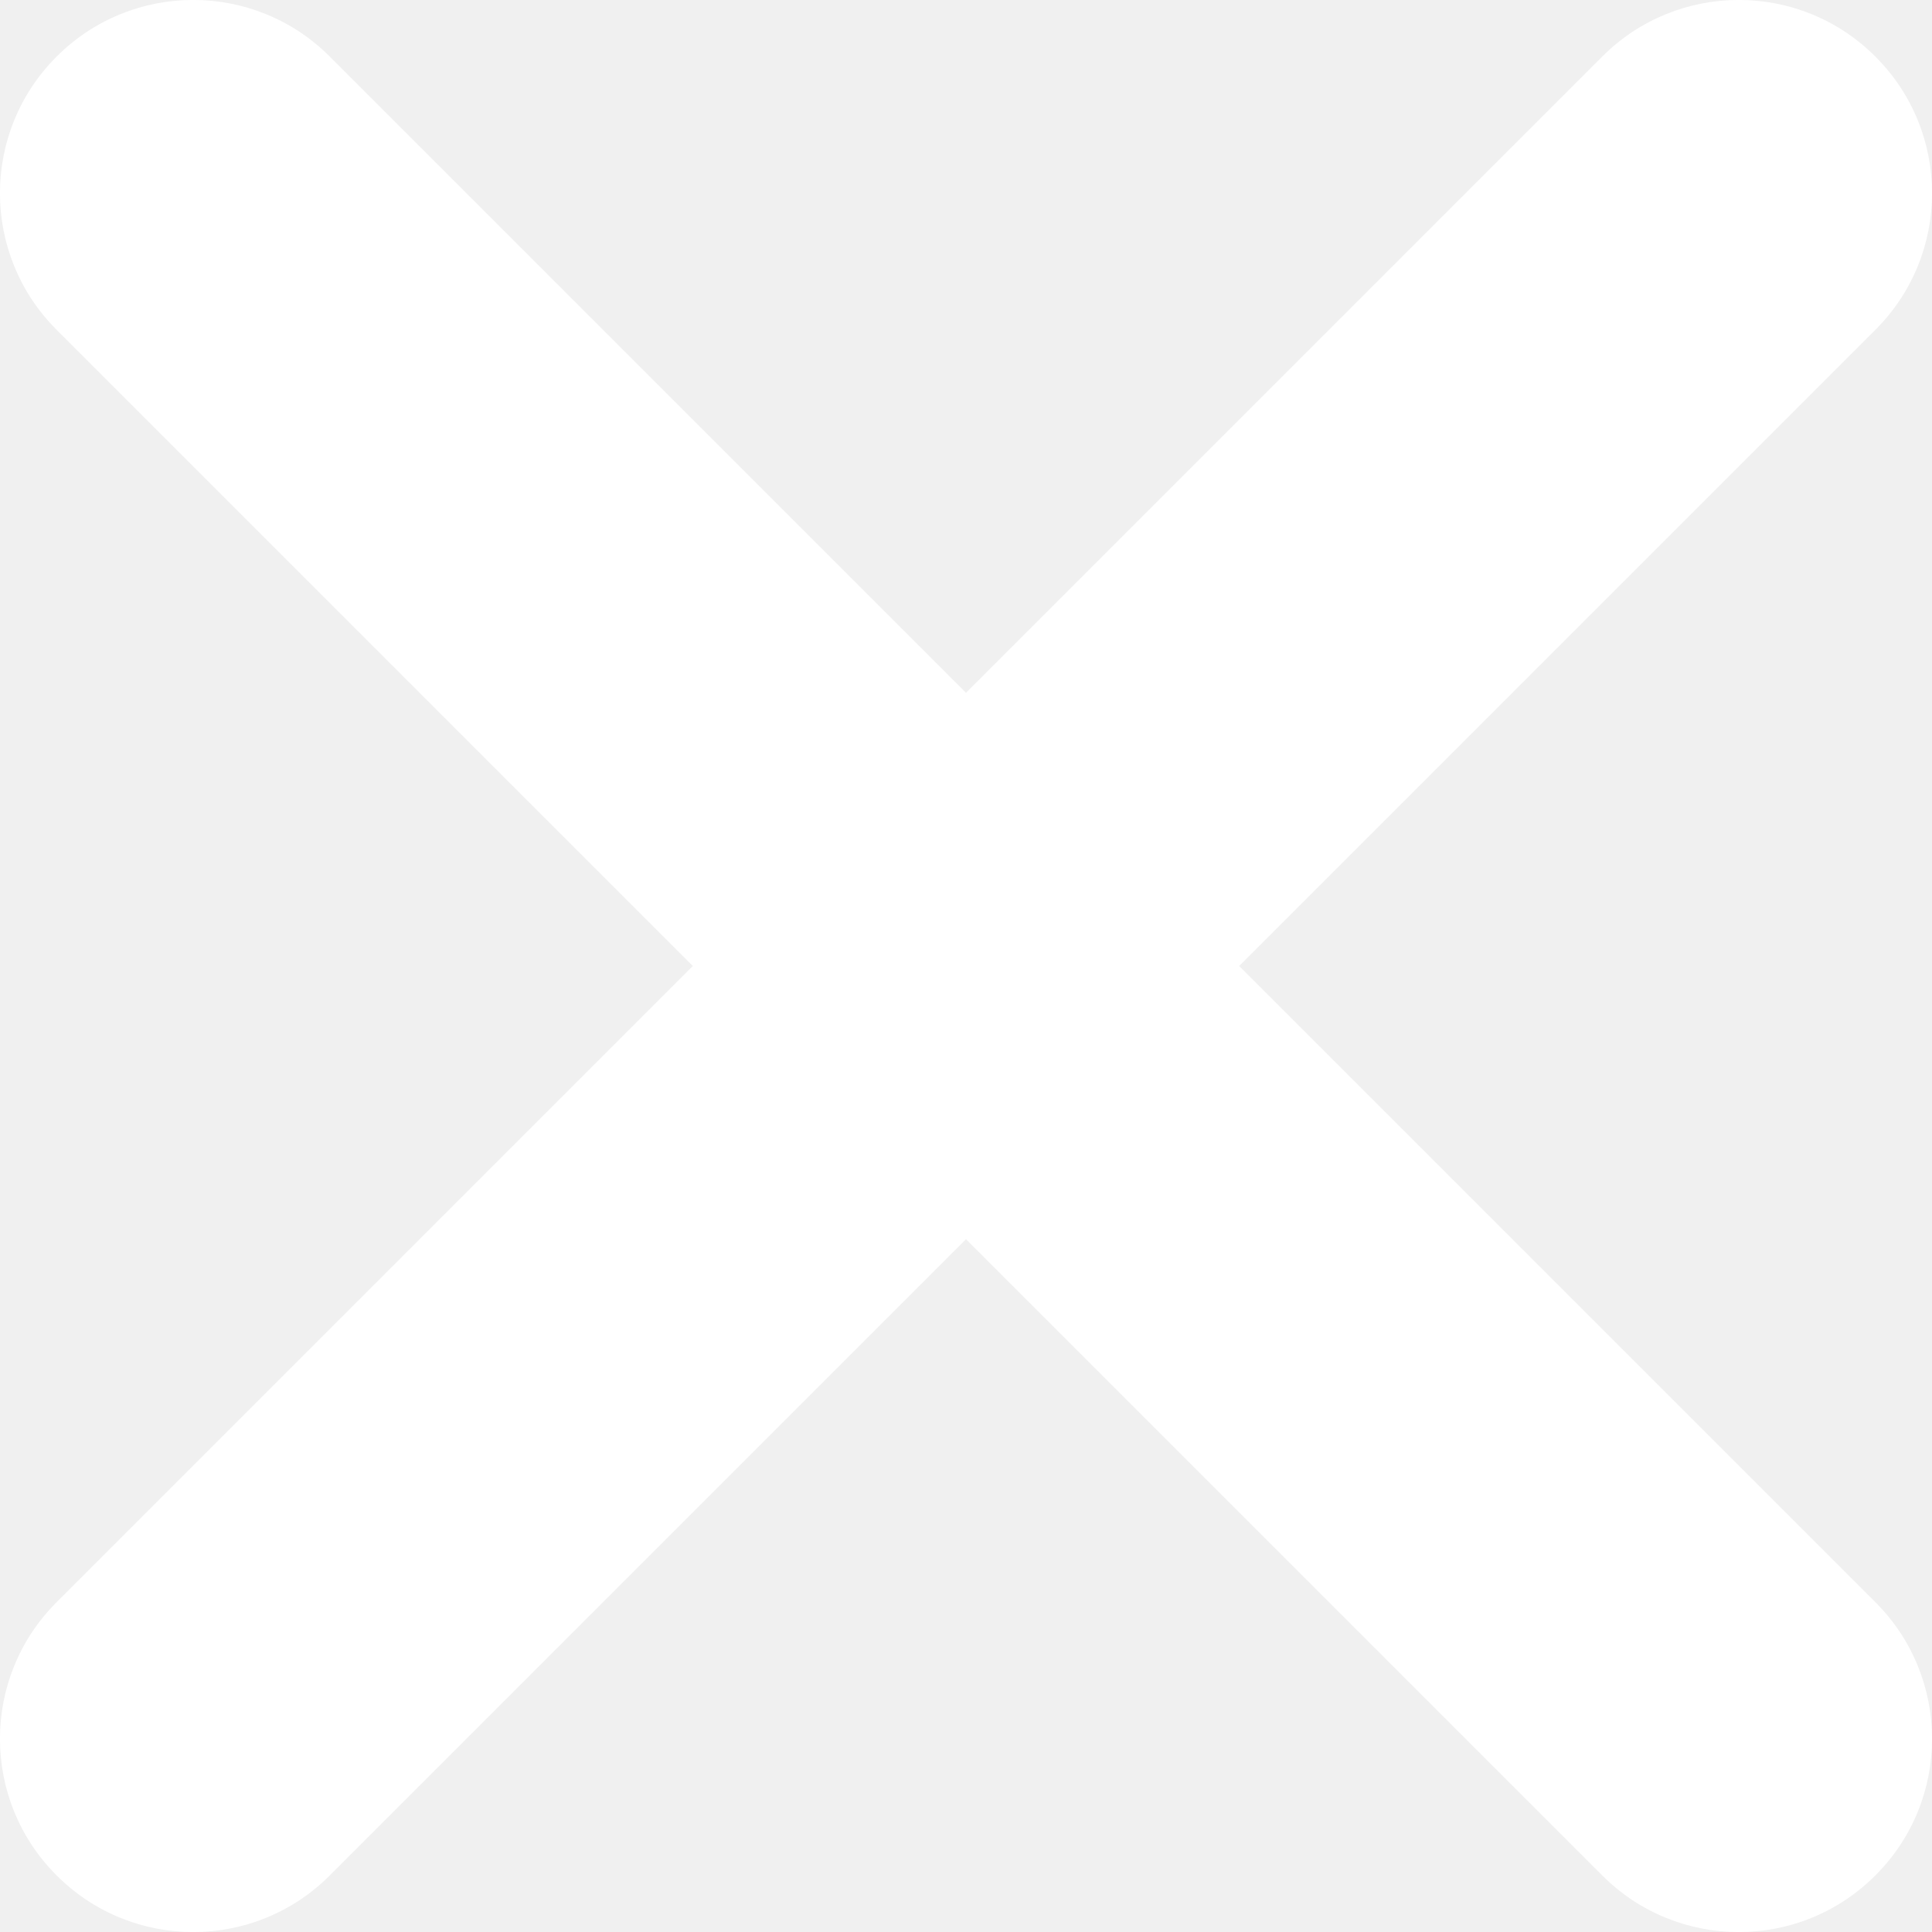
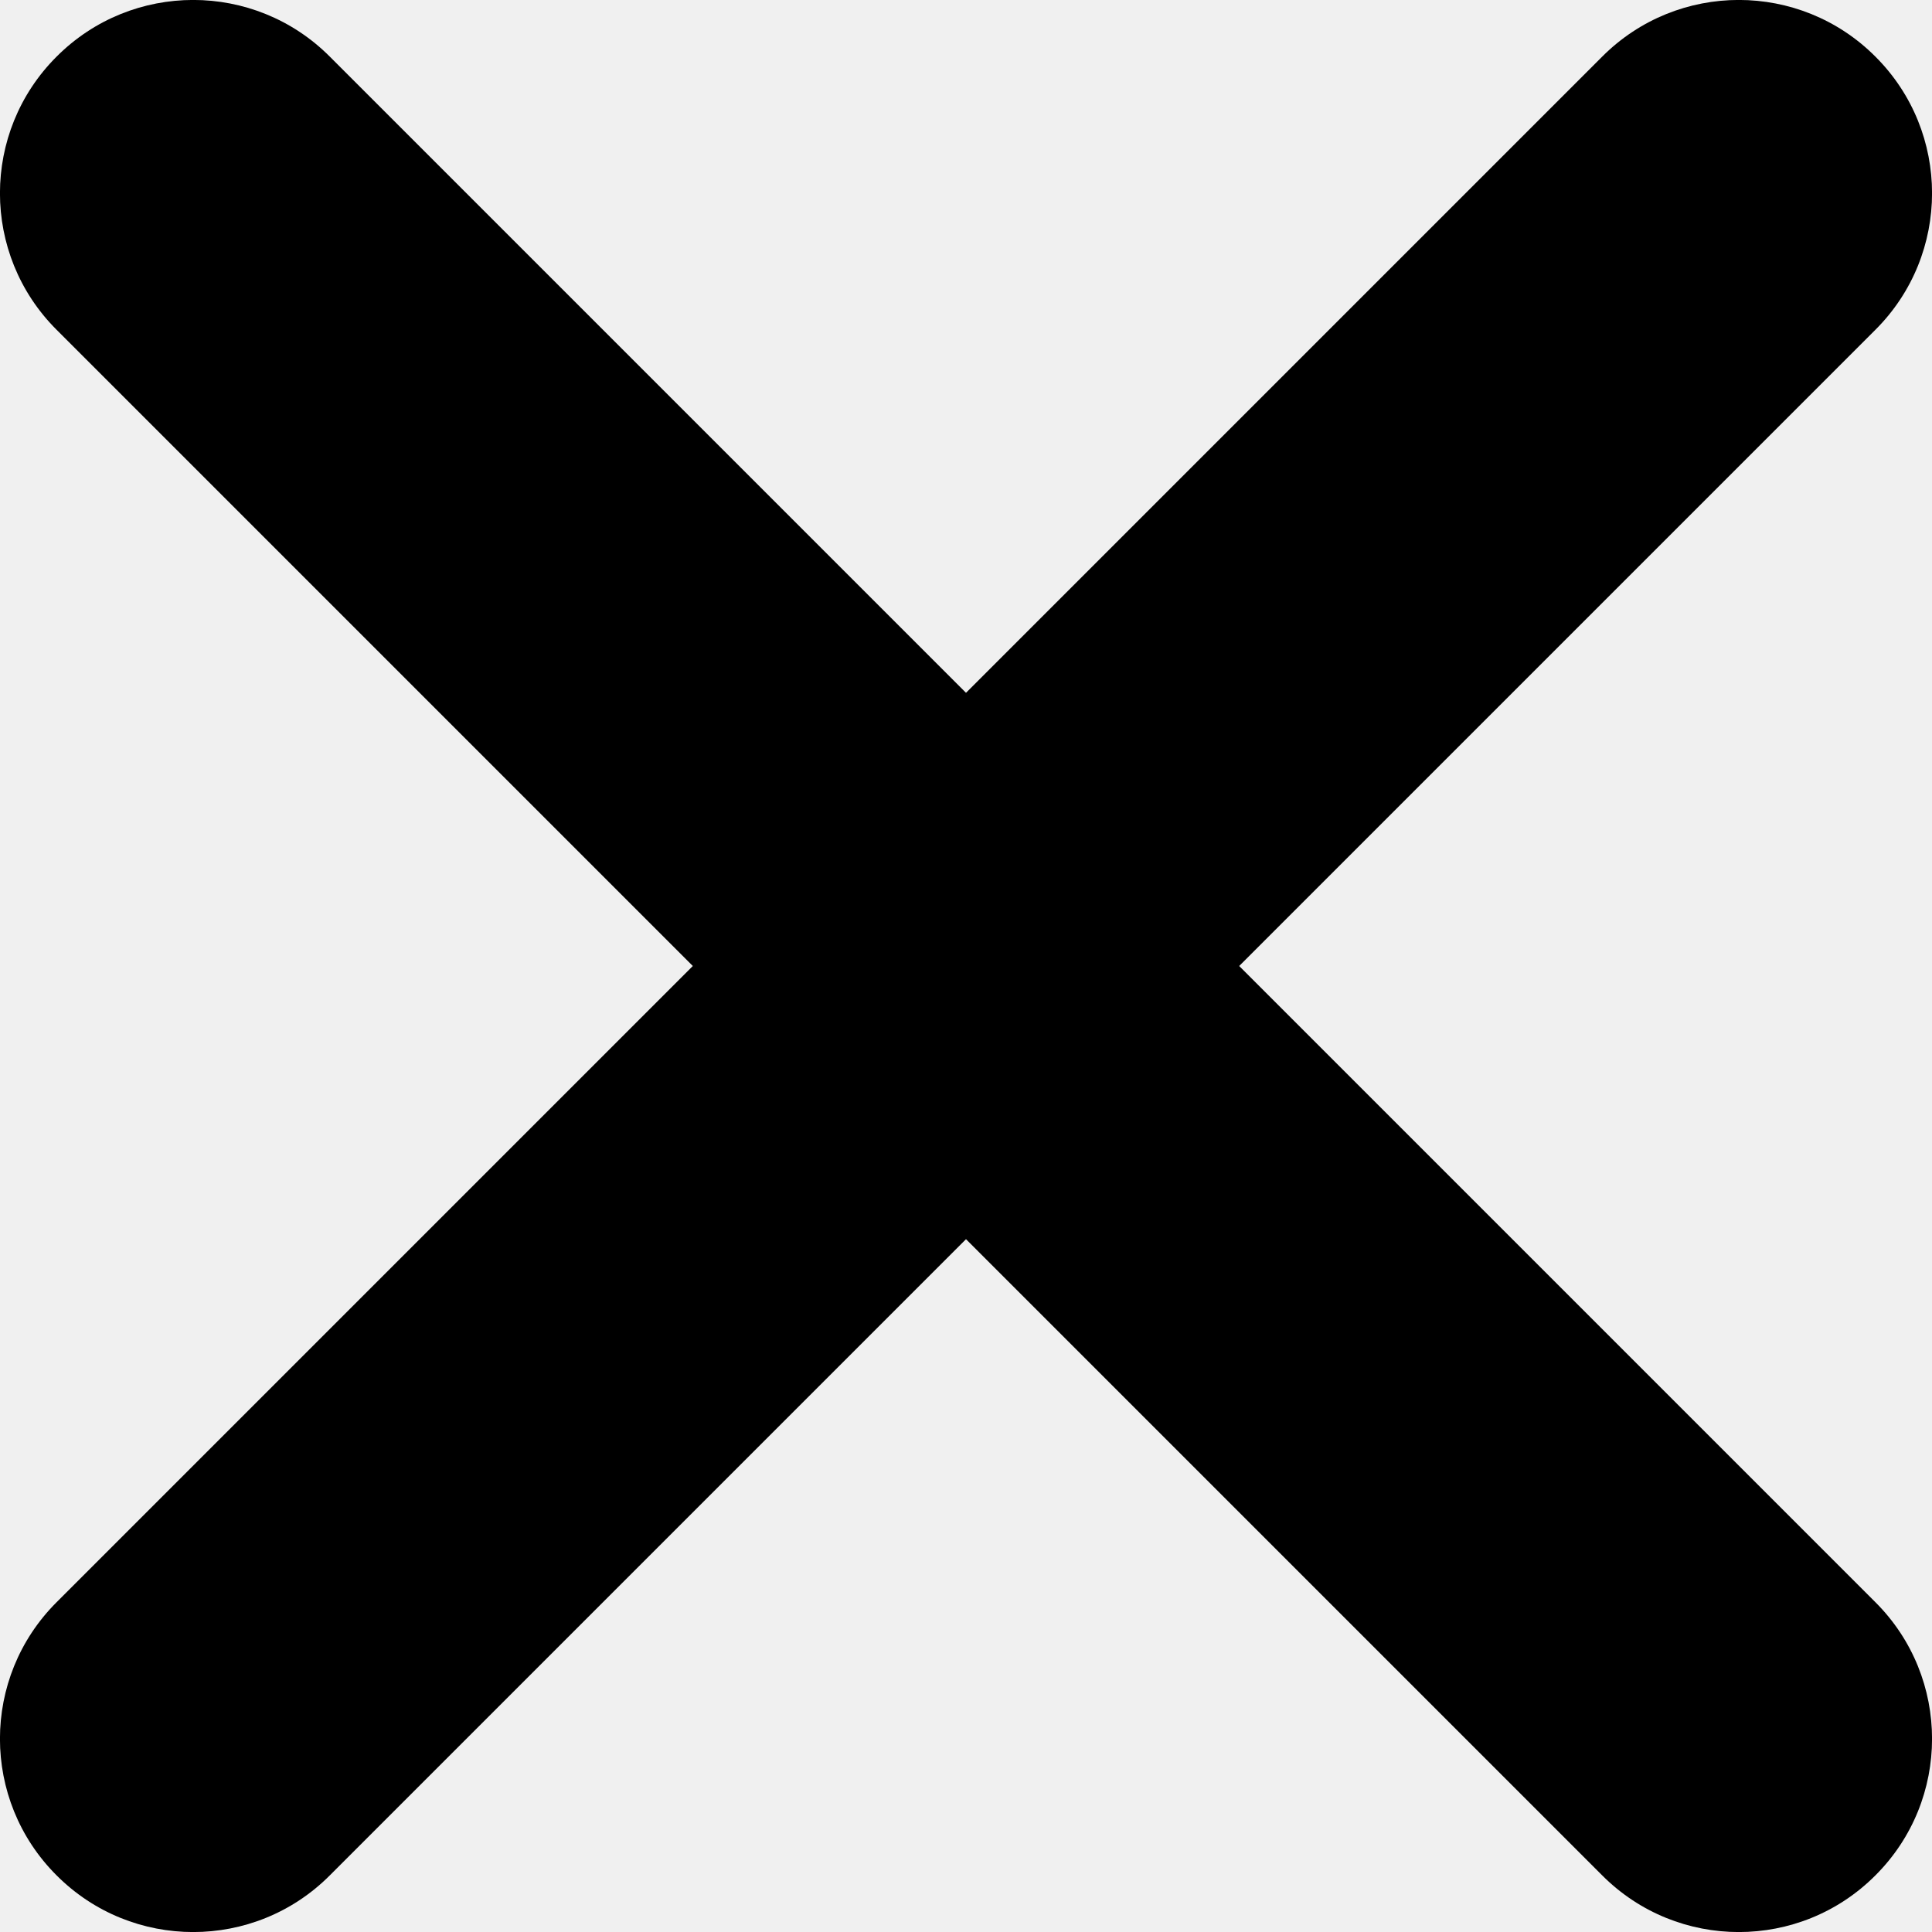
<svg xmlns="http://www.w3.org/2000/svg" width="800px" height="800px" viewBox="0 0 10 10" id="meteor-icon-kit__regular-times-xs" fill="none">
  <g id="SVGRepo_bgCarrier" stroke-width="0" />
  <g id="SVGRepo_tracerCarrier" stroke-linecap="round" stroke-linejoin="round" />
  <g id="SVGRepo_iconCarrier">
-     <path fill-rule="evenodd" clip-rule="evenodd" d="M5 3.586L8.293 0.293C8.683 -0.098 9.317 -0.098 9.707 0.293C10.098 0.683 10.098 1.317 9.707 1.707L6.414 5L9.707 8.293C10.098 8.683 10.098 9.317 9.707 9.707C9.317 10.098 8.683 10.098 8.293 9.707L5 6.414L1.707 9.707C1.317 10.098 0.683 10.098 0.293 9.707C-0.098 9.317 -0.098 8.683 0.293 8.293L3.586 5L0.293 1.707C-0.098 1.317 -0.098 0.683 0.293 0.293C0.683 -0.098 1.317 -0.098 1.707 0.293L5 3.586z" fill="#ffffff" />
+     <path fill-rule="evenodd" clip-rule="evenodd" d="M5 3.586L8.293 0.293C8.683 -0.098 9.317 -0.098 9.707 0.293C10.098 0.683 10.098 1.317 9.707 1.707L6.414 5L9.707 8.293C10.098 8.683 10.098 9.317 9.707 9.707C9.317 10.098 8.683 10.098 8.293 9.707L5 6.414L1.707 9.707C1.317 10.098 0.683 10.098 0.293 9.707C-0.098 9.317 -0.098 8.683 0.293 8.293L3.586 5L0.293 1.707C-0.098 1.317 -0.098 0.683 0.293 0.293C0.683 -0.098 1.317 -0.098 1.707 0.293L5 3.586z" fill="#000000" />
  </g>
</svg>
